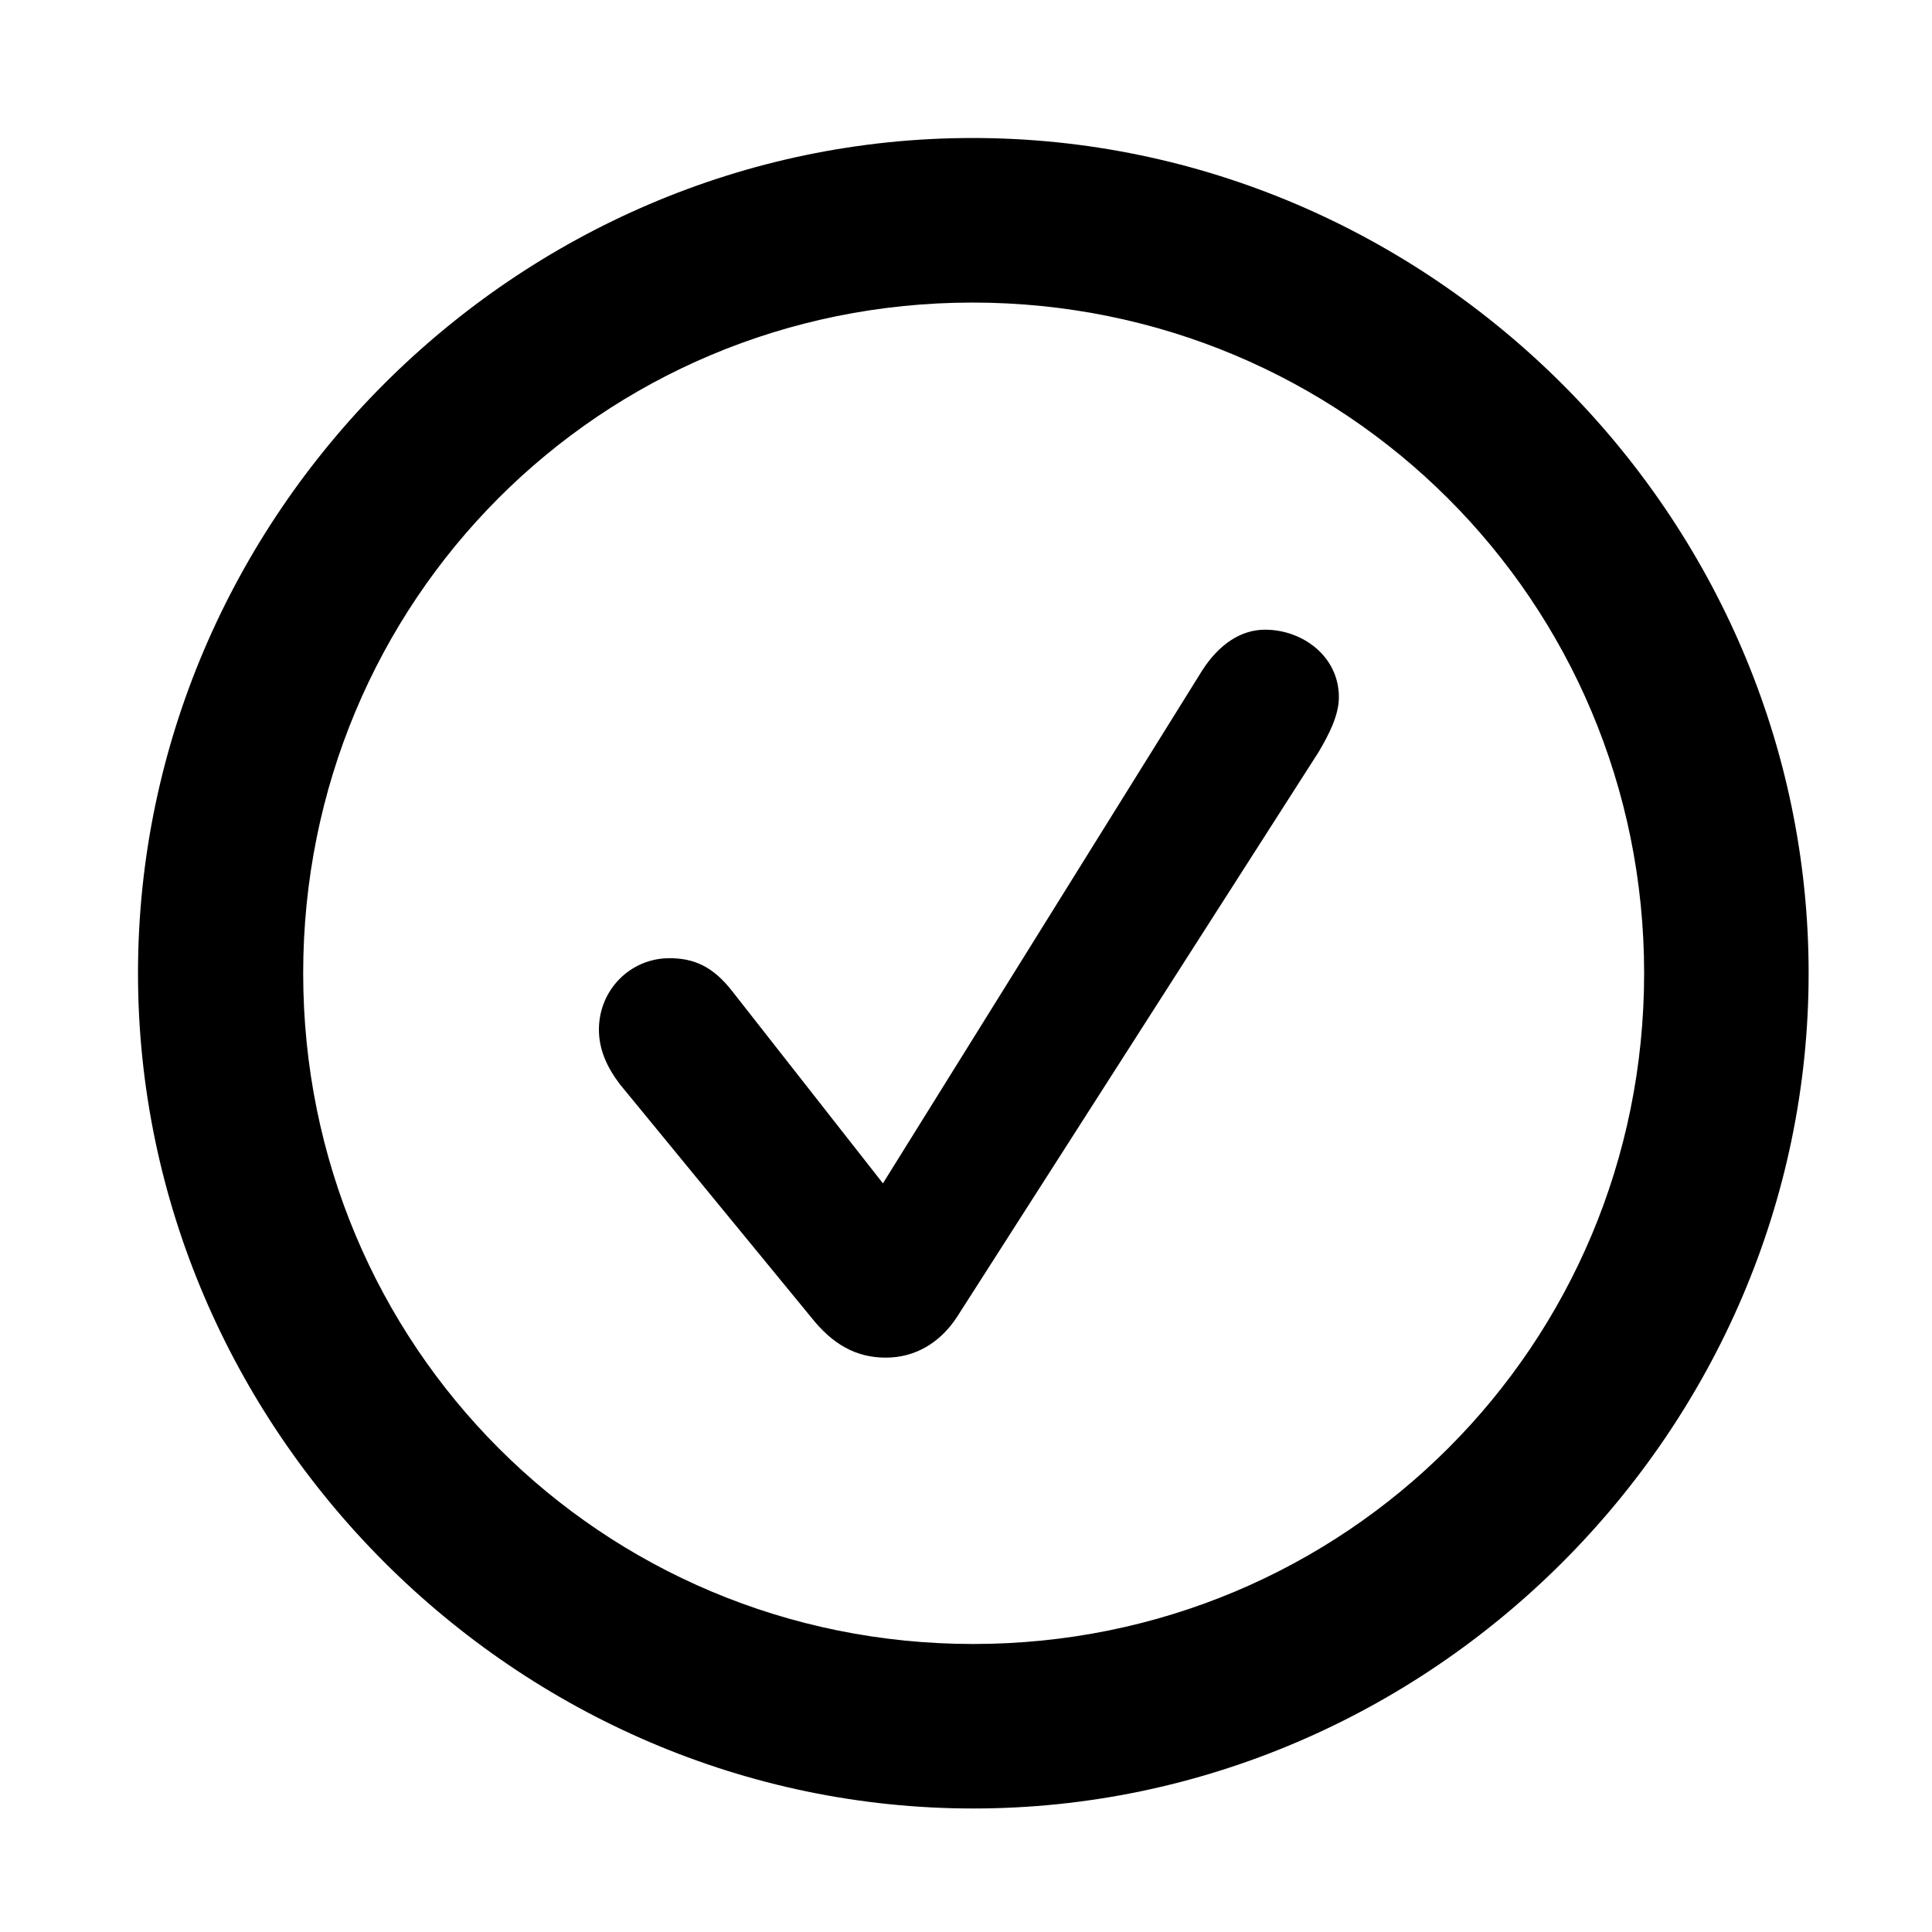
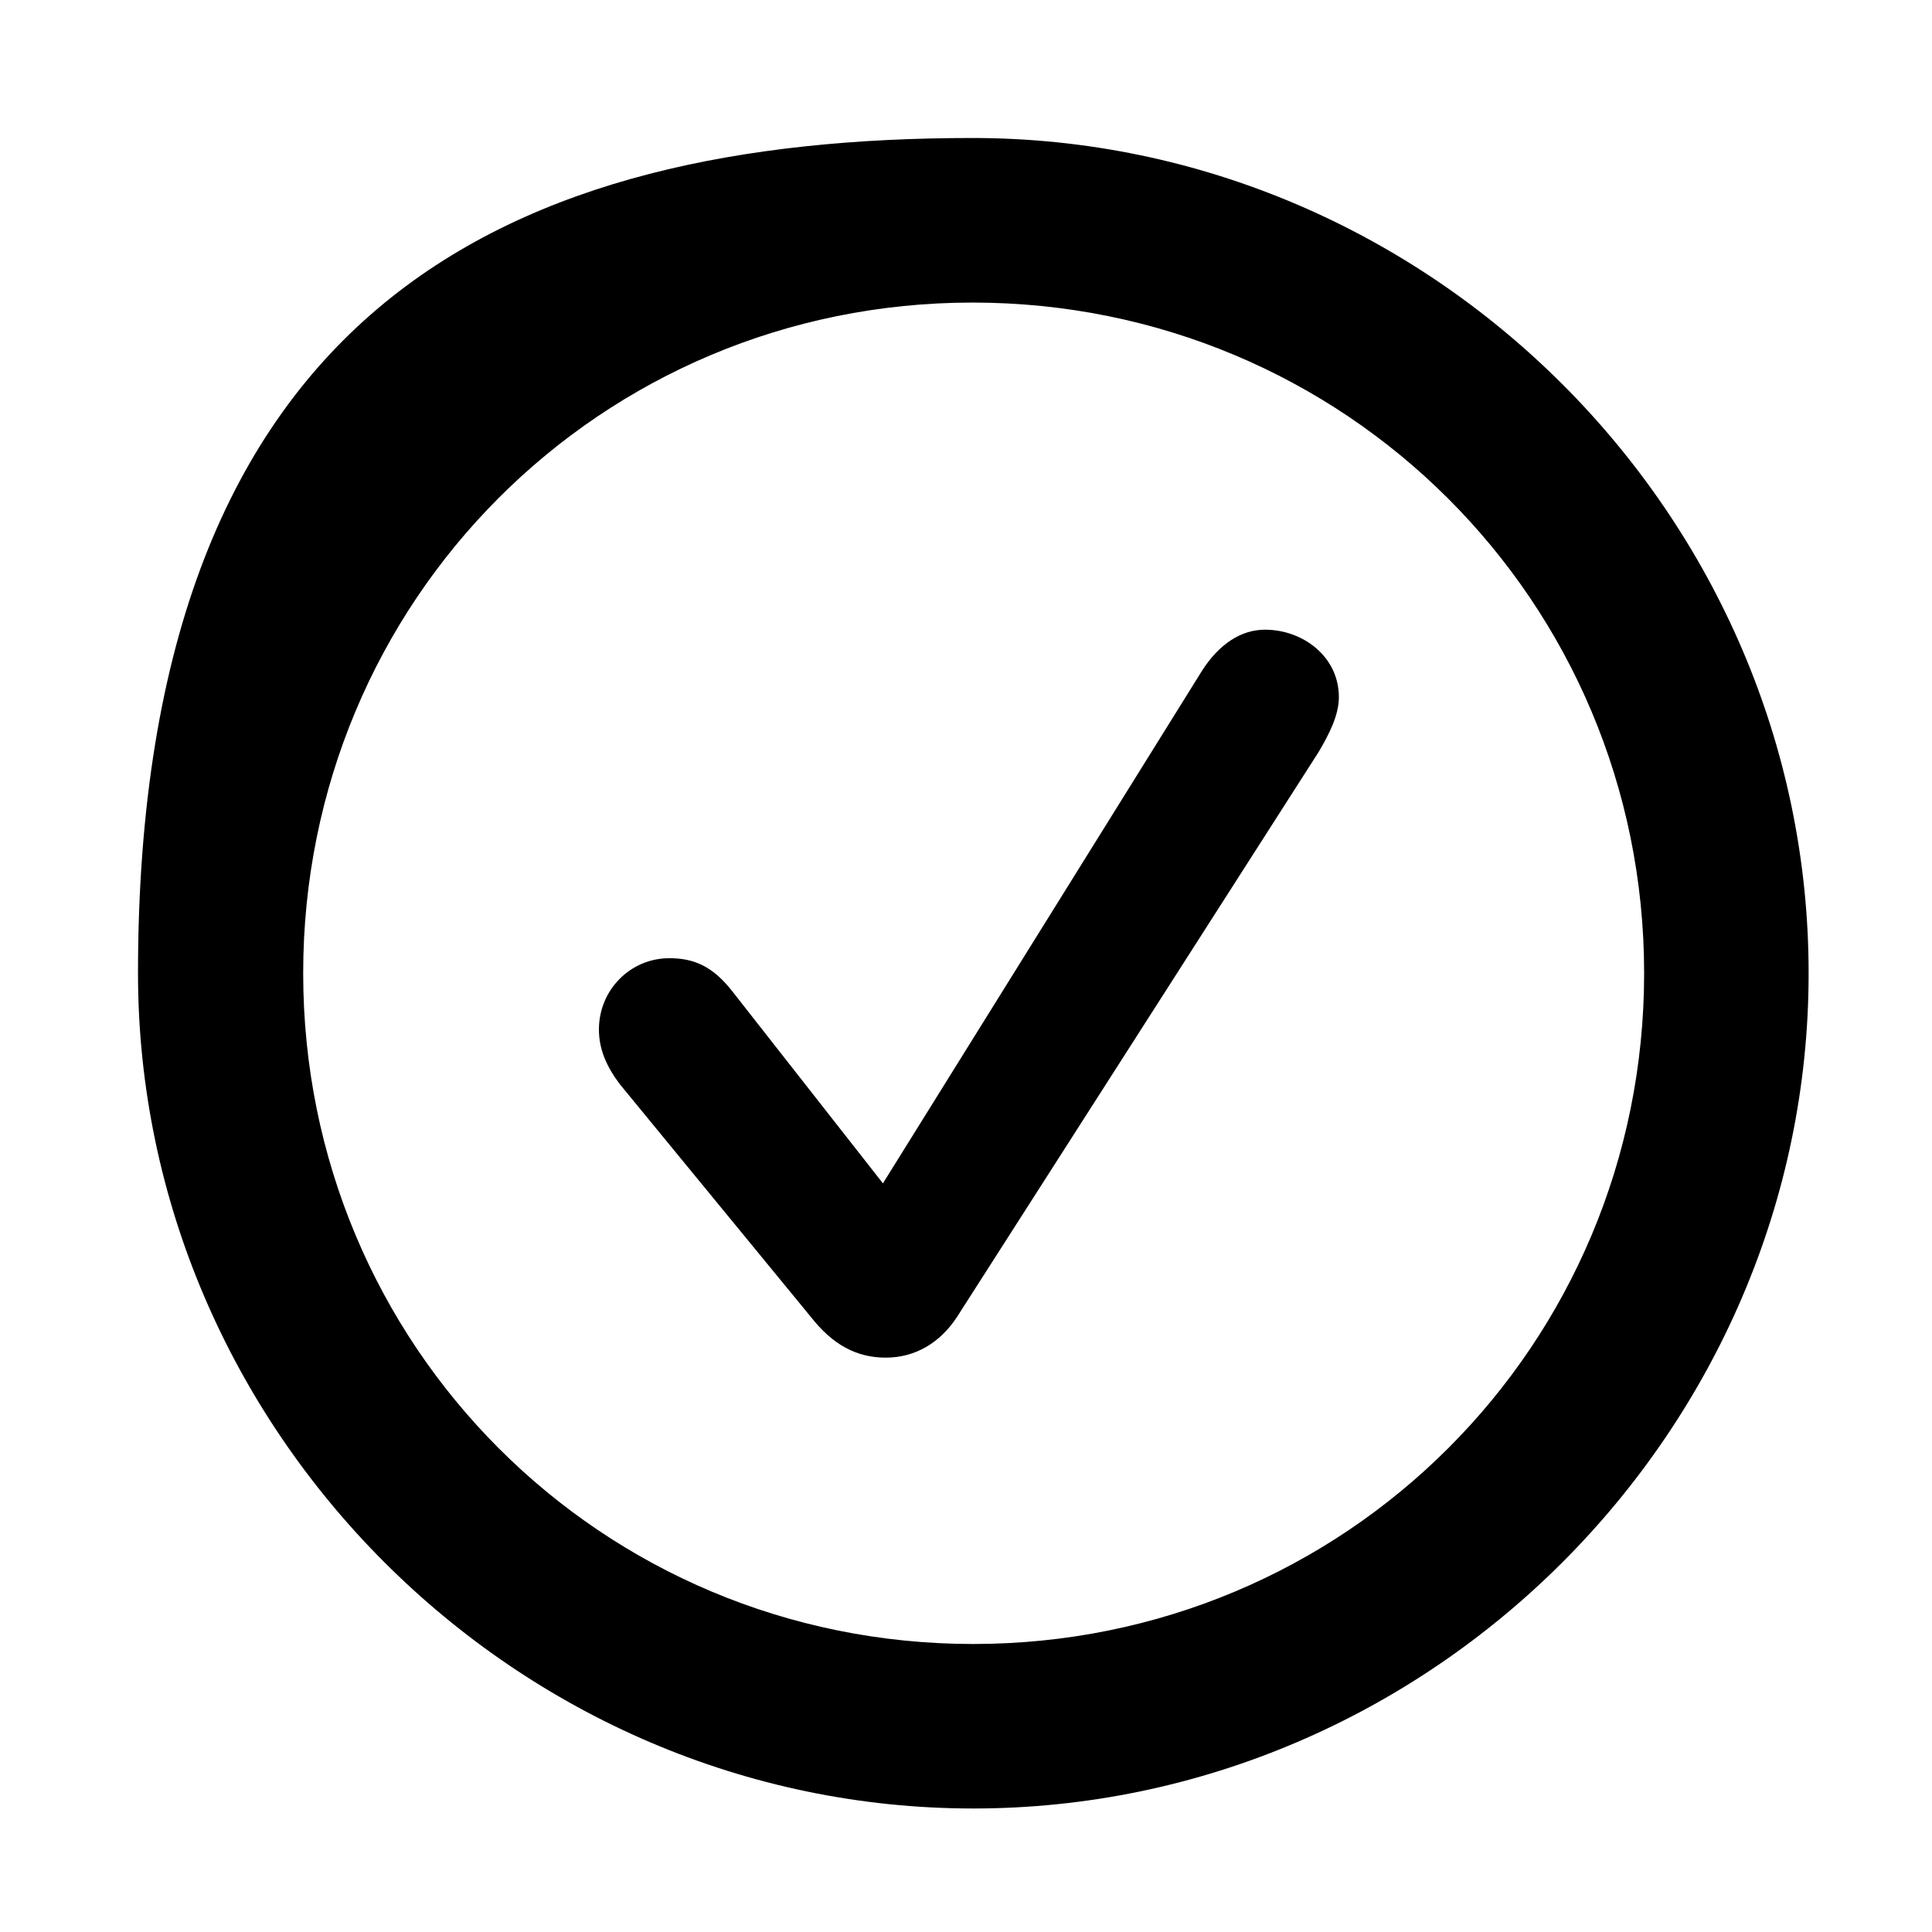
<svg xmlns="http://www.w3.org/2000/svg" width="28" height="28" viewBox="0 0 28 28" fill="none">
-   <path d="M14.105 26.21C20.737 26.21 26.212 20.727 26.212 14.105C26.212 7.473 20.727 2 14.095 2C7.475 2 2 7.473 2 14.105C2 20.727 7.485 26.21 14.105 26.21ZM14.105 23.826C8.711 23.826 4.394 19.499 4.394 14.105C4.394 8.711 8.701 4.385 14.095 4.385C19.489 4.385 23.828 8.711 23.828 14.105C23.828 19.499 19.499 23.826 14.105 23.826Z" fill="black" />
-   <path d="M12.837 19.676C13.257 19.676 13.623 19.467 13.873 19.081L19.114 10.893C19.262 10.64 19.404 10.367 19.404 10.103C19.404 9.517 18.884 9.126 18.333 9.126C17.99 9.126 17.671 9.331 17.423 9.717L12.796 17.15L10.618 14.373C10.331 14.002 10.054 13.887 9.701 13.887C9.136 13.887 8.68 14.346 8.68 14.921C8.68 15.204 8.79 15.458 8.983 15.713L11.754 19.089C12.068 19.488 12.412 19.676 12.837 19.676Z" fill="black" />
+   <path d="M14.105 26.21C20.737 26.21 26.212 20.727 26.212 14.105C26.212 7.473 20.727 2 14.095 2C7.475 2 2 4.355 2 14.105C2 20.727 7.485 26.21 14.105 26.21ZM14.105 23.826C8.711 23.826 4.394 19.499 4.394 14.105C4.394 8.711 8.701 4.385 14.095 4.385C19.489 4.385 23.828 8.711 23.828 14.105C23.828 19.499 19.499 23.826 14.105 23.826Z" fill="currentColor" />
+   <path d="M12.837 19.676C13.257 19.676 13.623 19.467 13.873 19.081L19.114 10.893C19.262 10.64 19.404 10.367 19.404 10.103C19.404 9.517 18.884 9.126 18.333 9.126C17.99 9.126 17.671 9.331 17.423 9.717L12.796 17.15L10.618 14.373C10.331 14.002 10.054 13.887 9.701 13.887C9.136 13.887 8.68 14.346 8.68 14.921C8.68 15.204 8.79 15.458 8.983 15.713L11.754 19.089C12.068 19.488 12.412 19.676 12.837 19.676Z" fill="currentColor" />
</svg>
